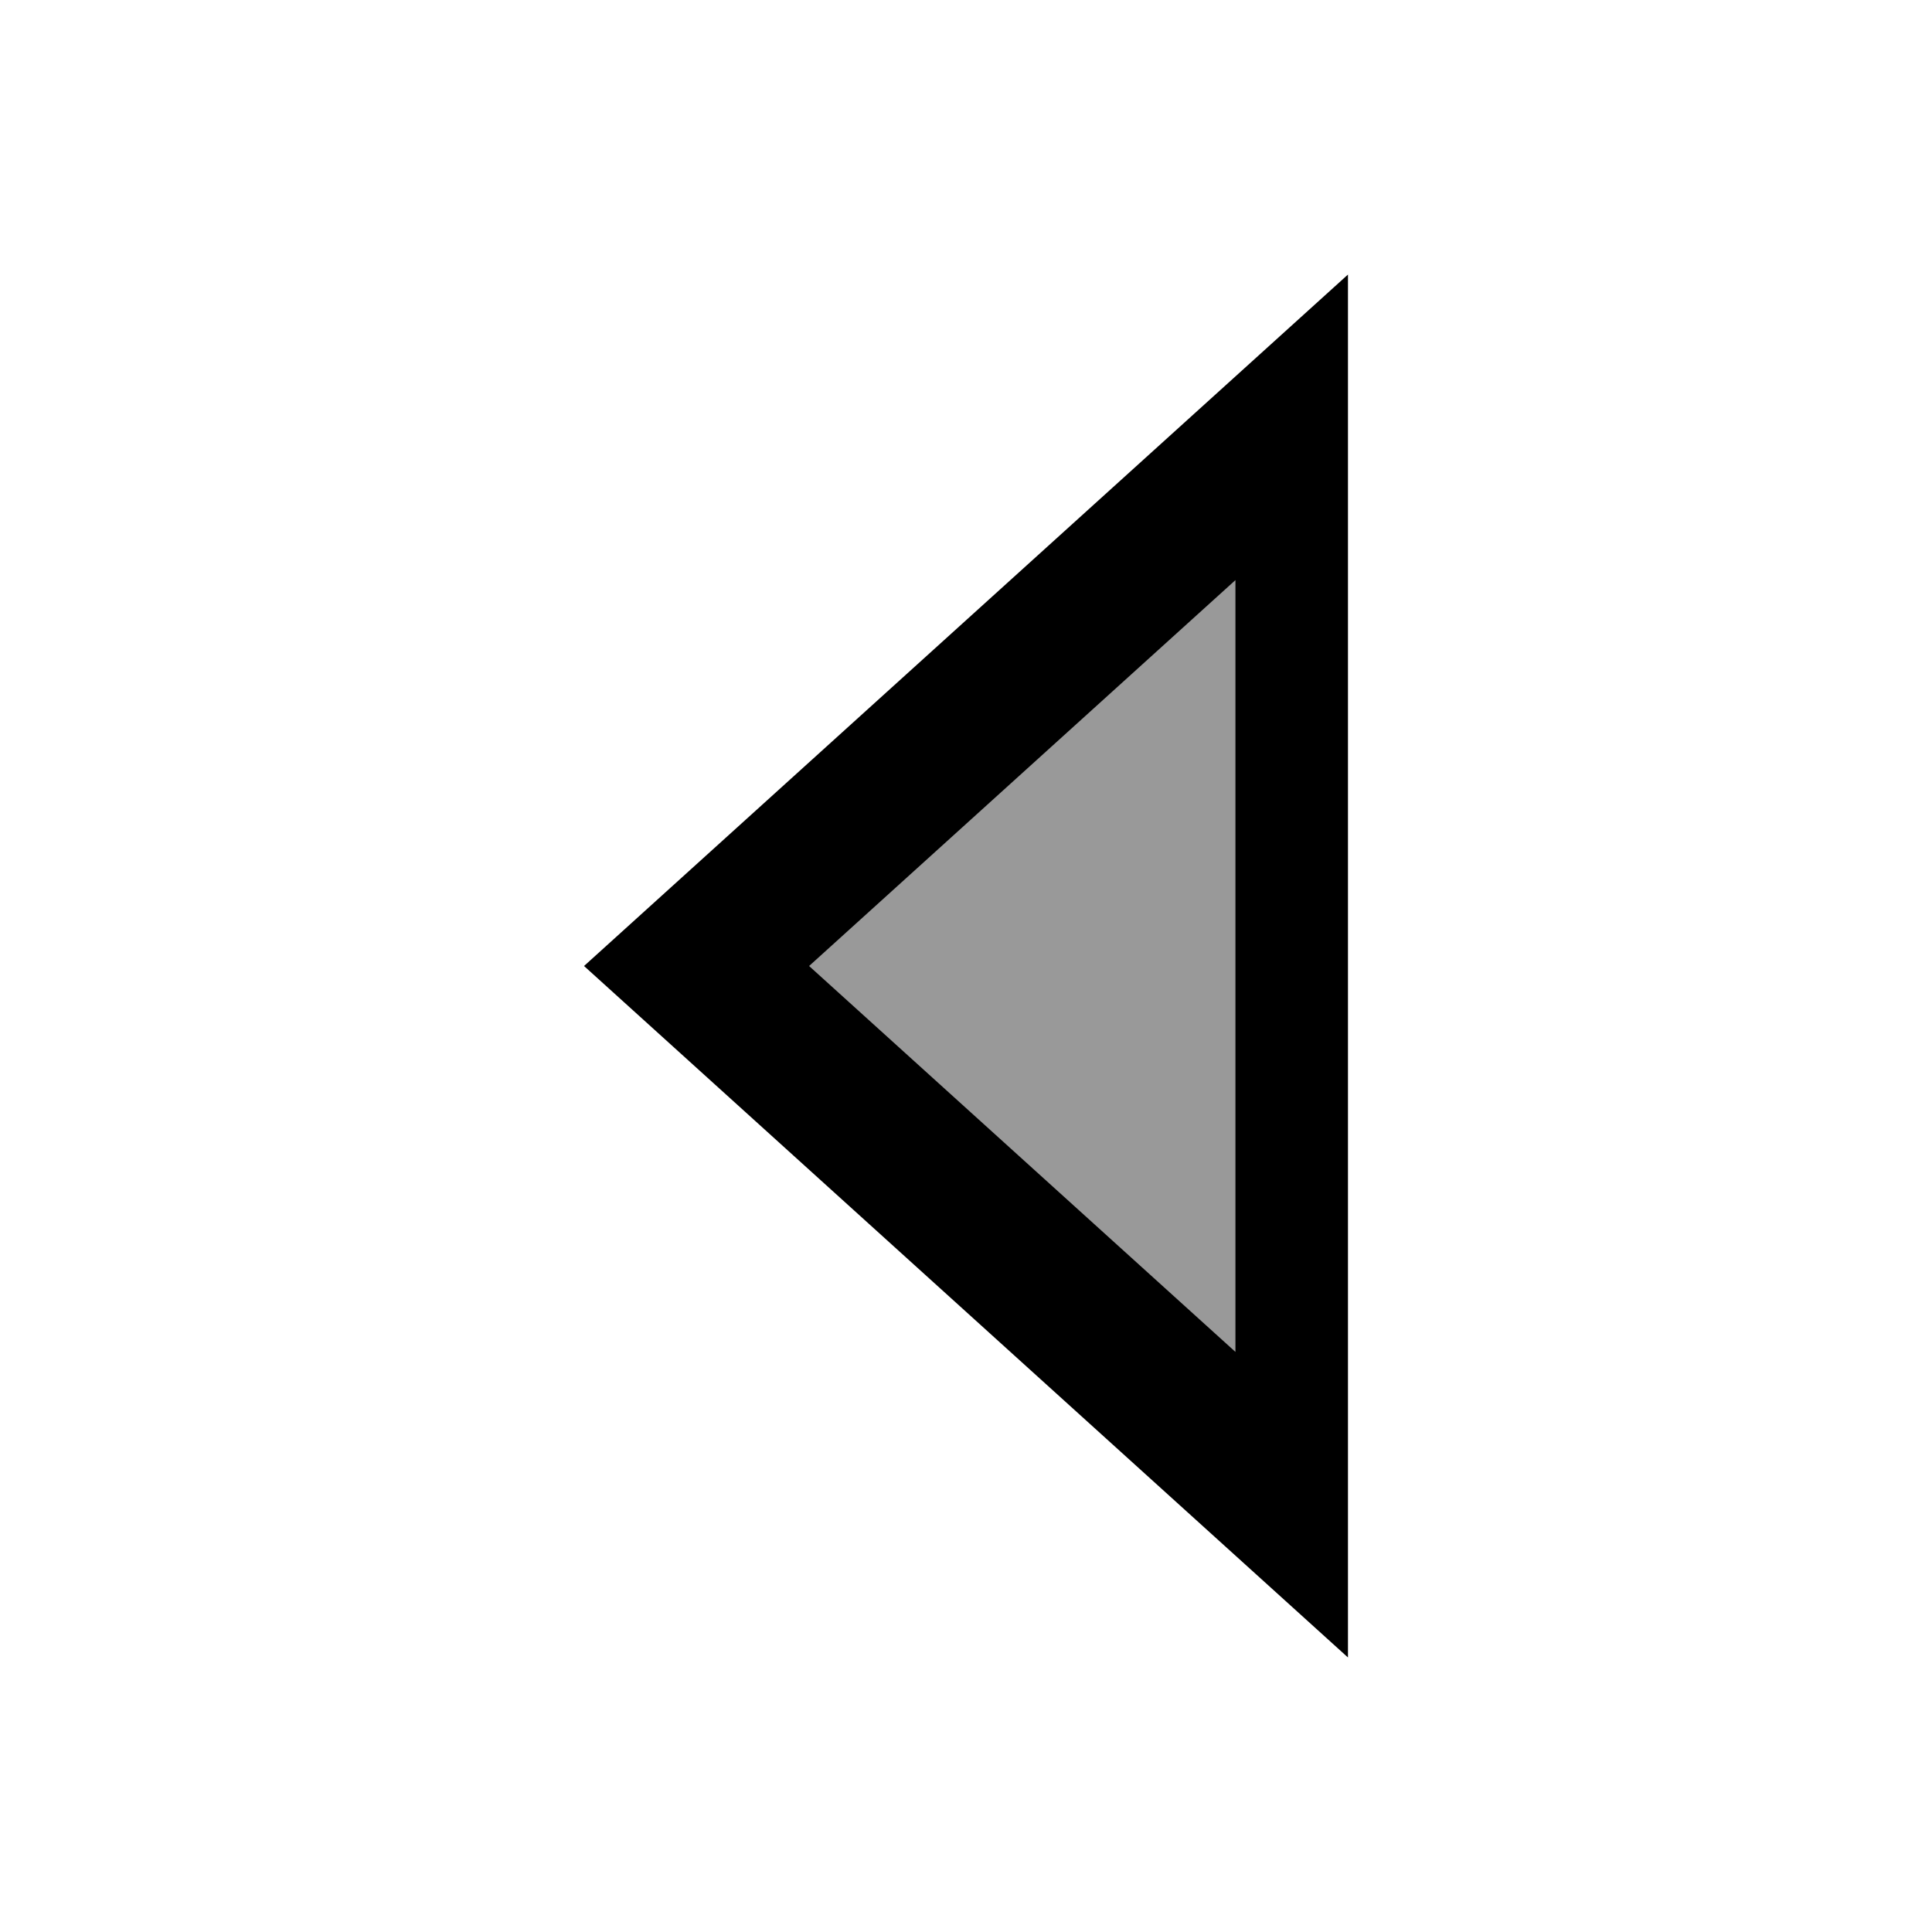
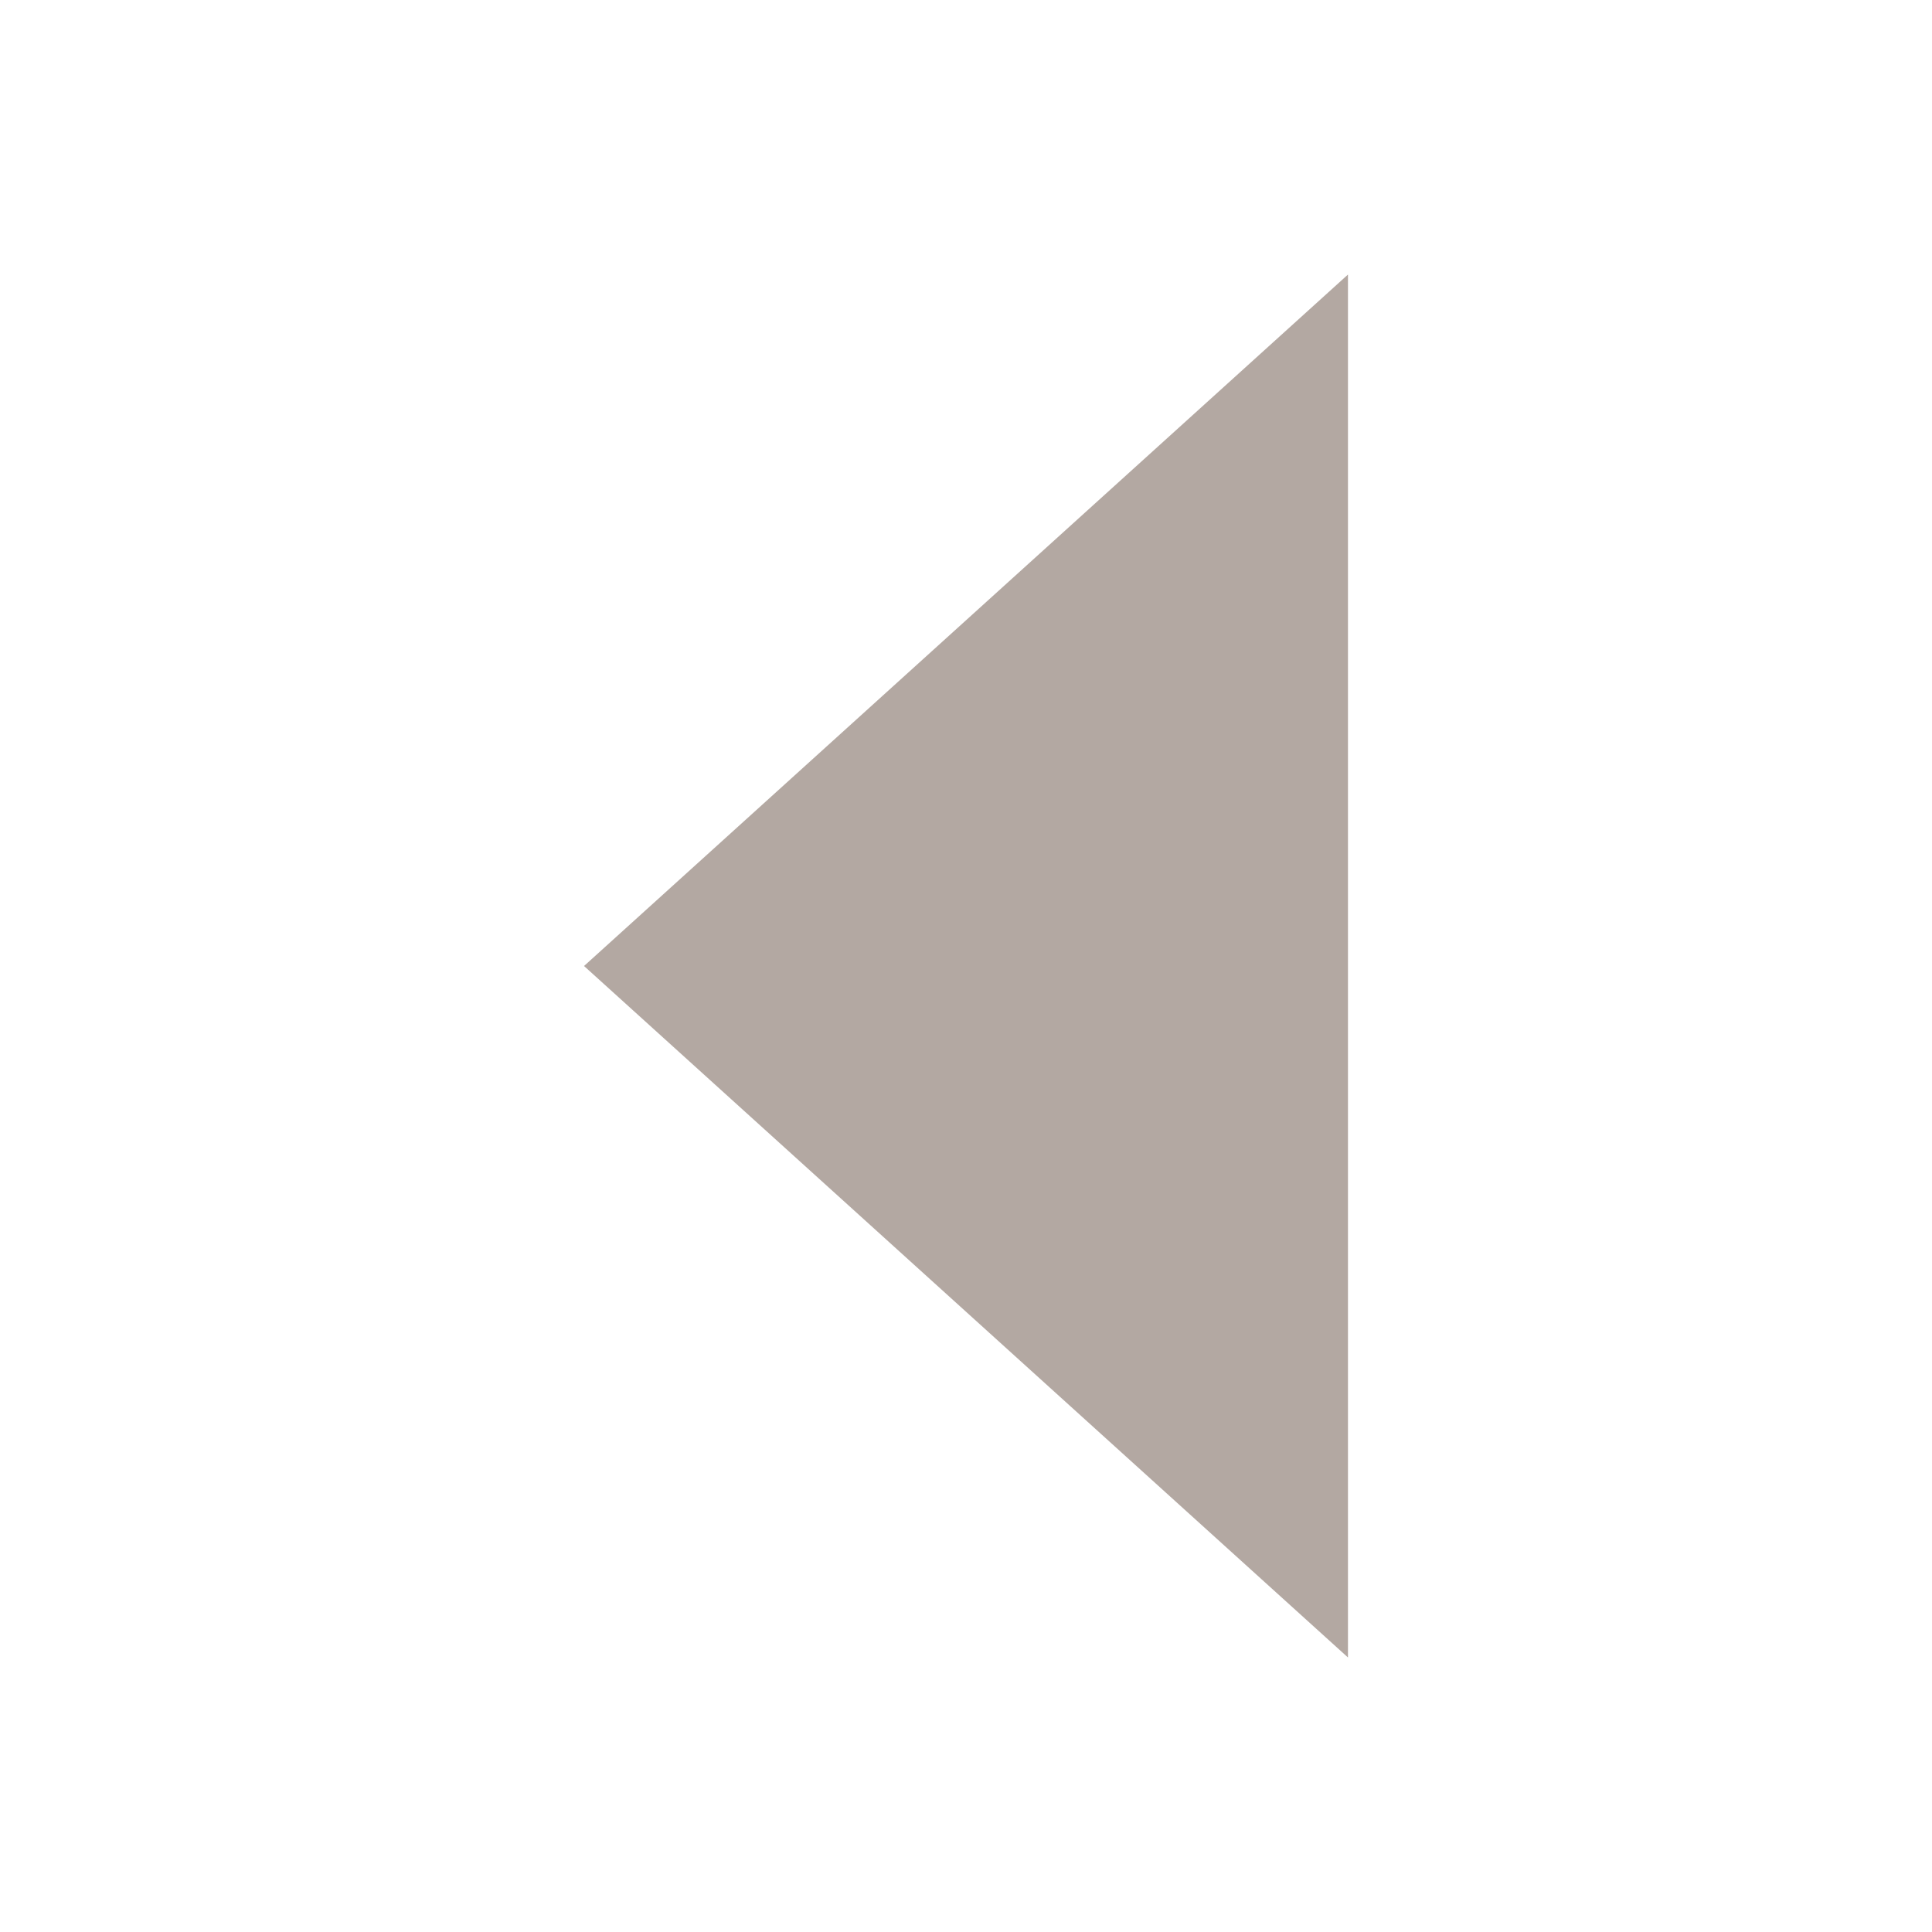
<svg xmlns="http://www.w3.org/2000/svg" width="100mm" height="100mm" viewBox="0 0 100 100" version="1.1" id="svg8">
  <defs id="defs2" />
  <g id="layer1" transform="translate(-42.07209,-37.26123)">
-     <path style="fill:#999999;fill-opacity:1;fill-rule:evenodd;stroke:#000000;stroke-width:9.131;stroke-miterlimit:4;stroke-dasharray:none;stroke-opacity:1" id="path869-1" d="m 113.936,87.261 -48.293,27.882 0,-55.764 z" transform="matrix(-0.637861,0,0,-1,150.8014,174.5226)" />
+     <path style="fill:#b3a8a2;fill-opacity:1;fill-rule:evenodd;stroke:#b3a8a2;stroke-width:9.131;stroke-miterlimit:4;stroke-dasharray:none;stroke-opacity:1" id="path869-1" d="m 113.936,87.261 -48.293,27.882 0,-55.764 z" transform="matrix(-0.637861,0,0,-1,150.8014,174.5226)" />
  </g>
</svg>
